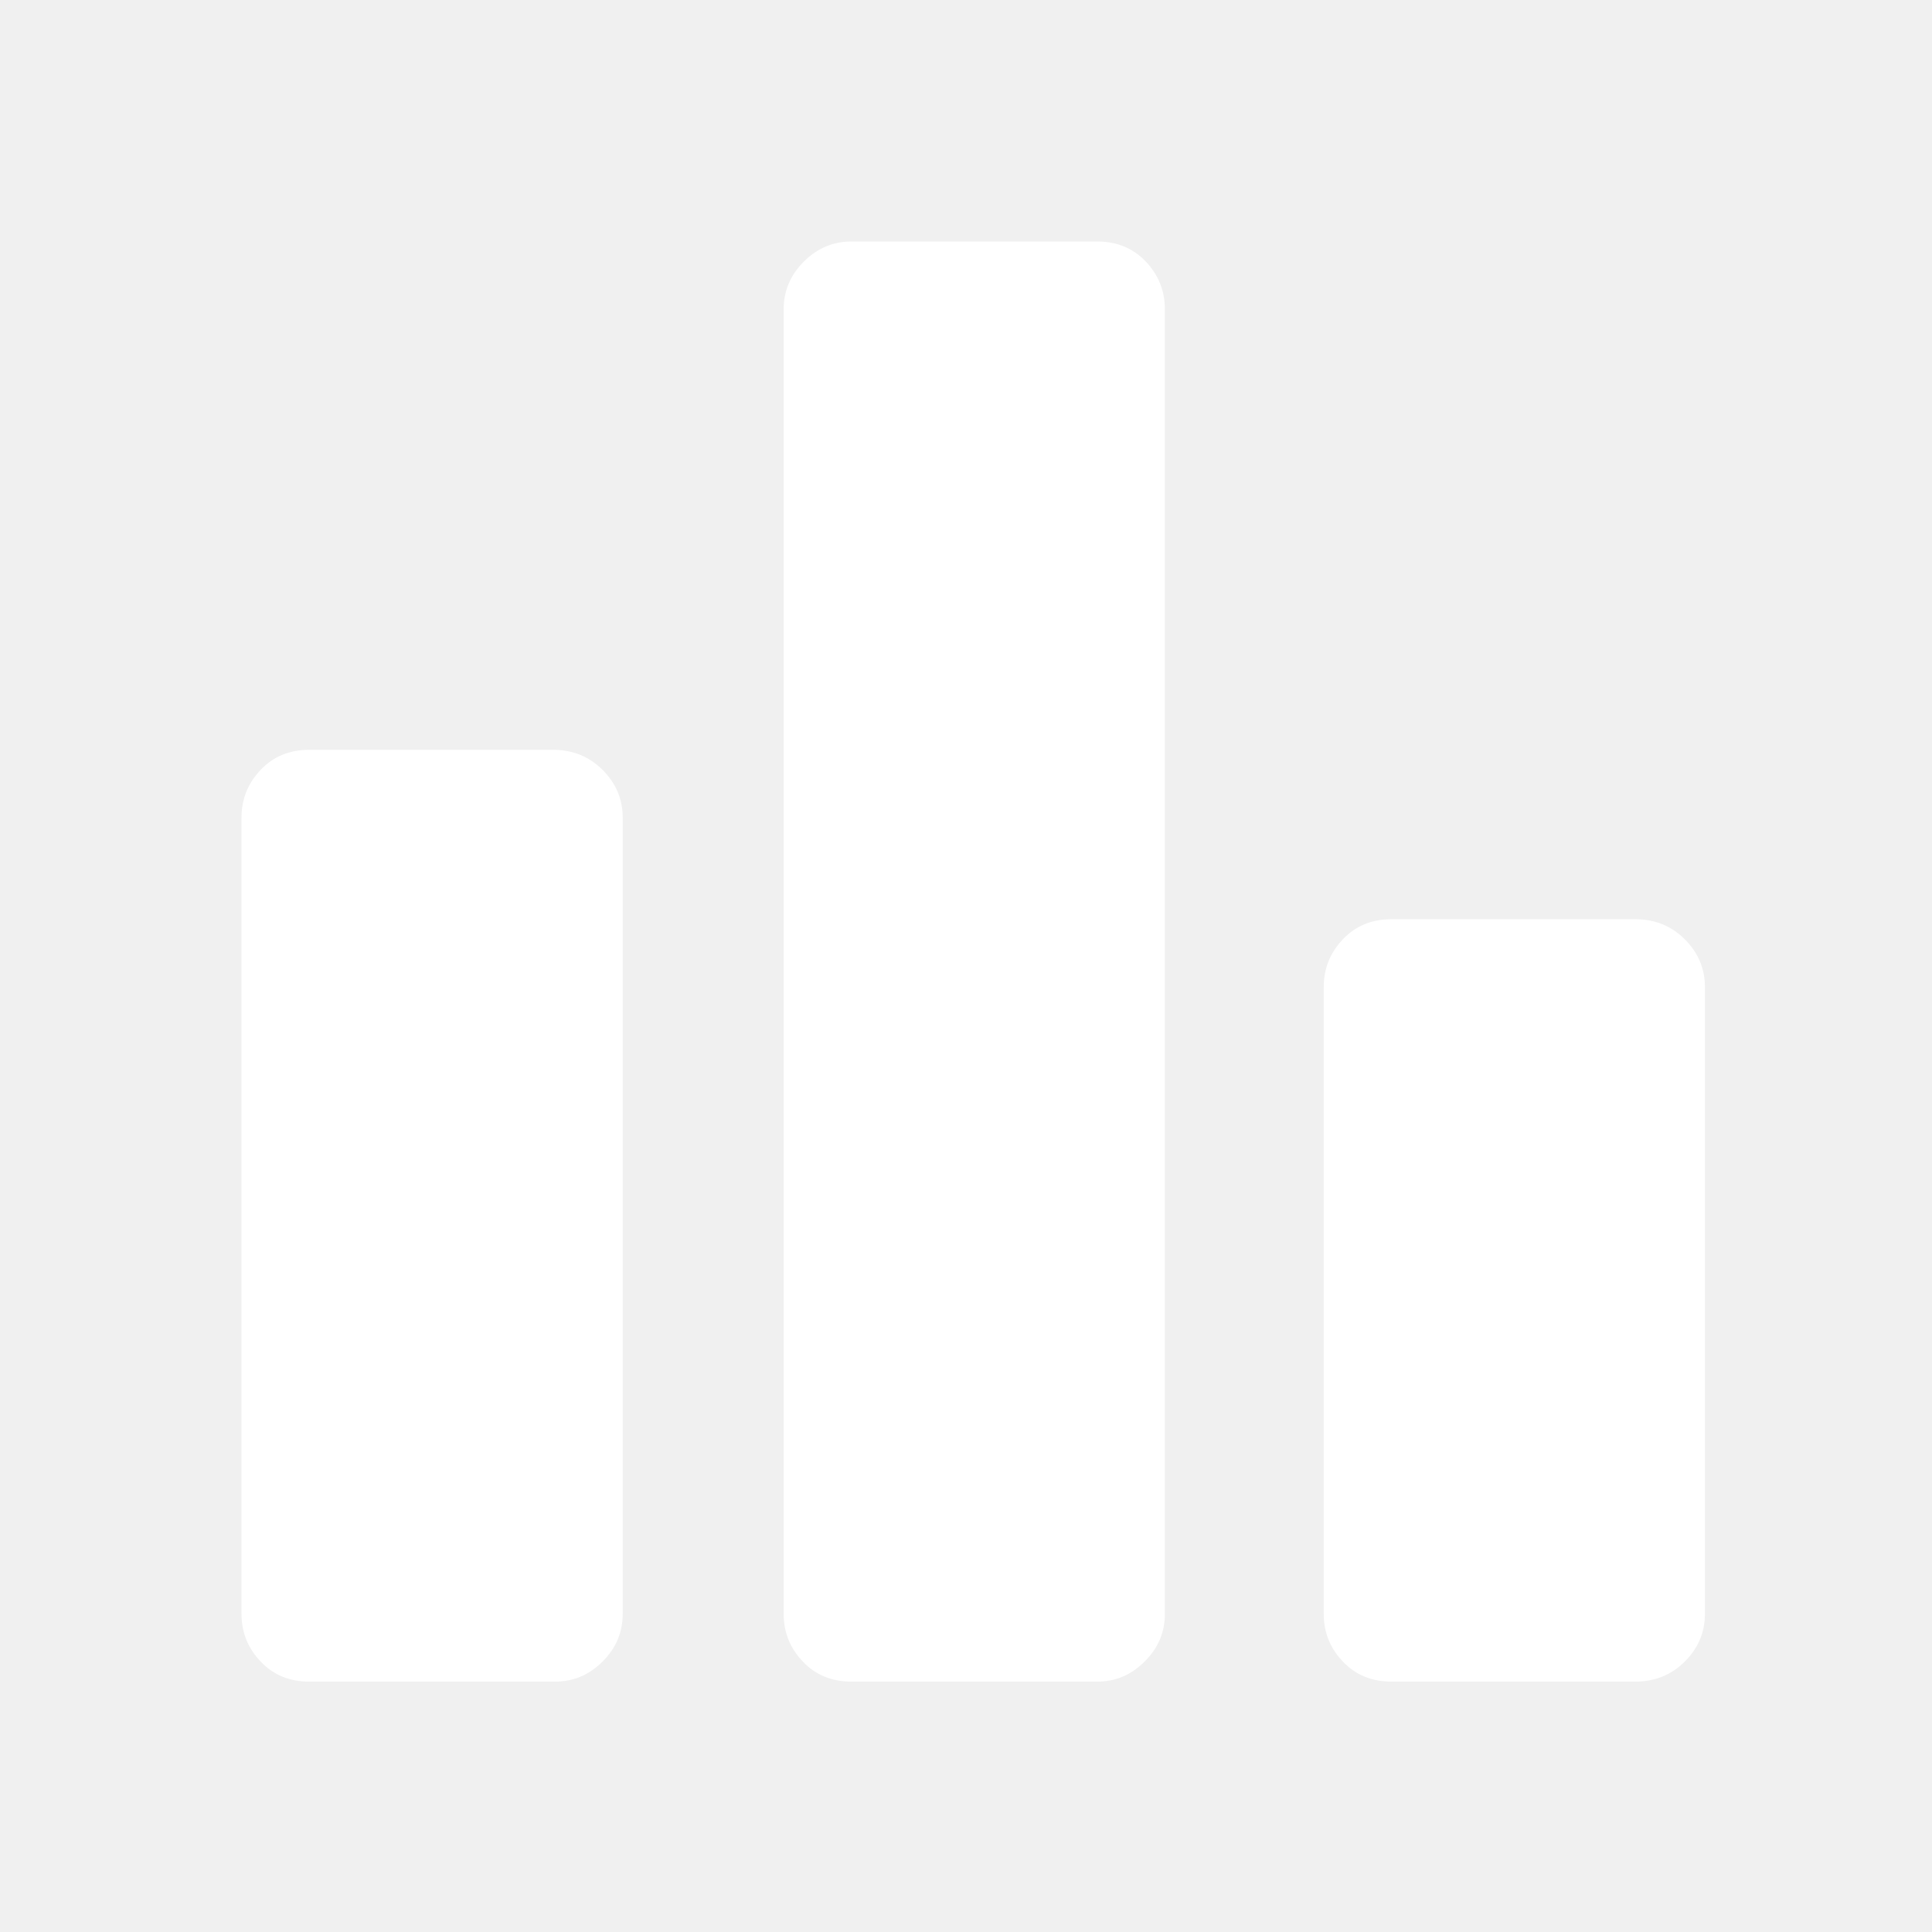
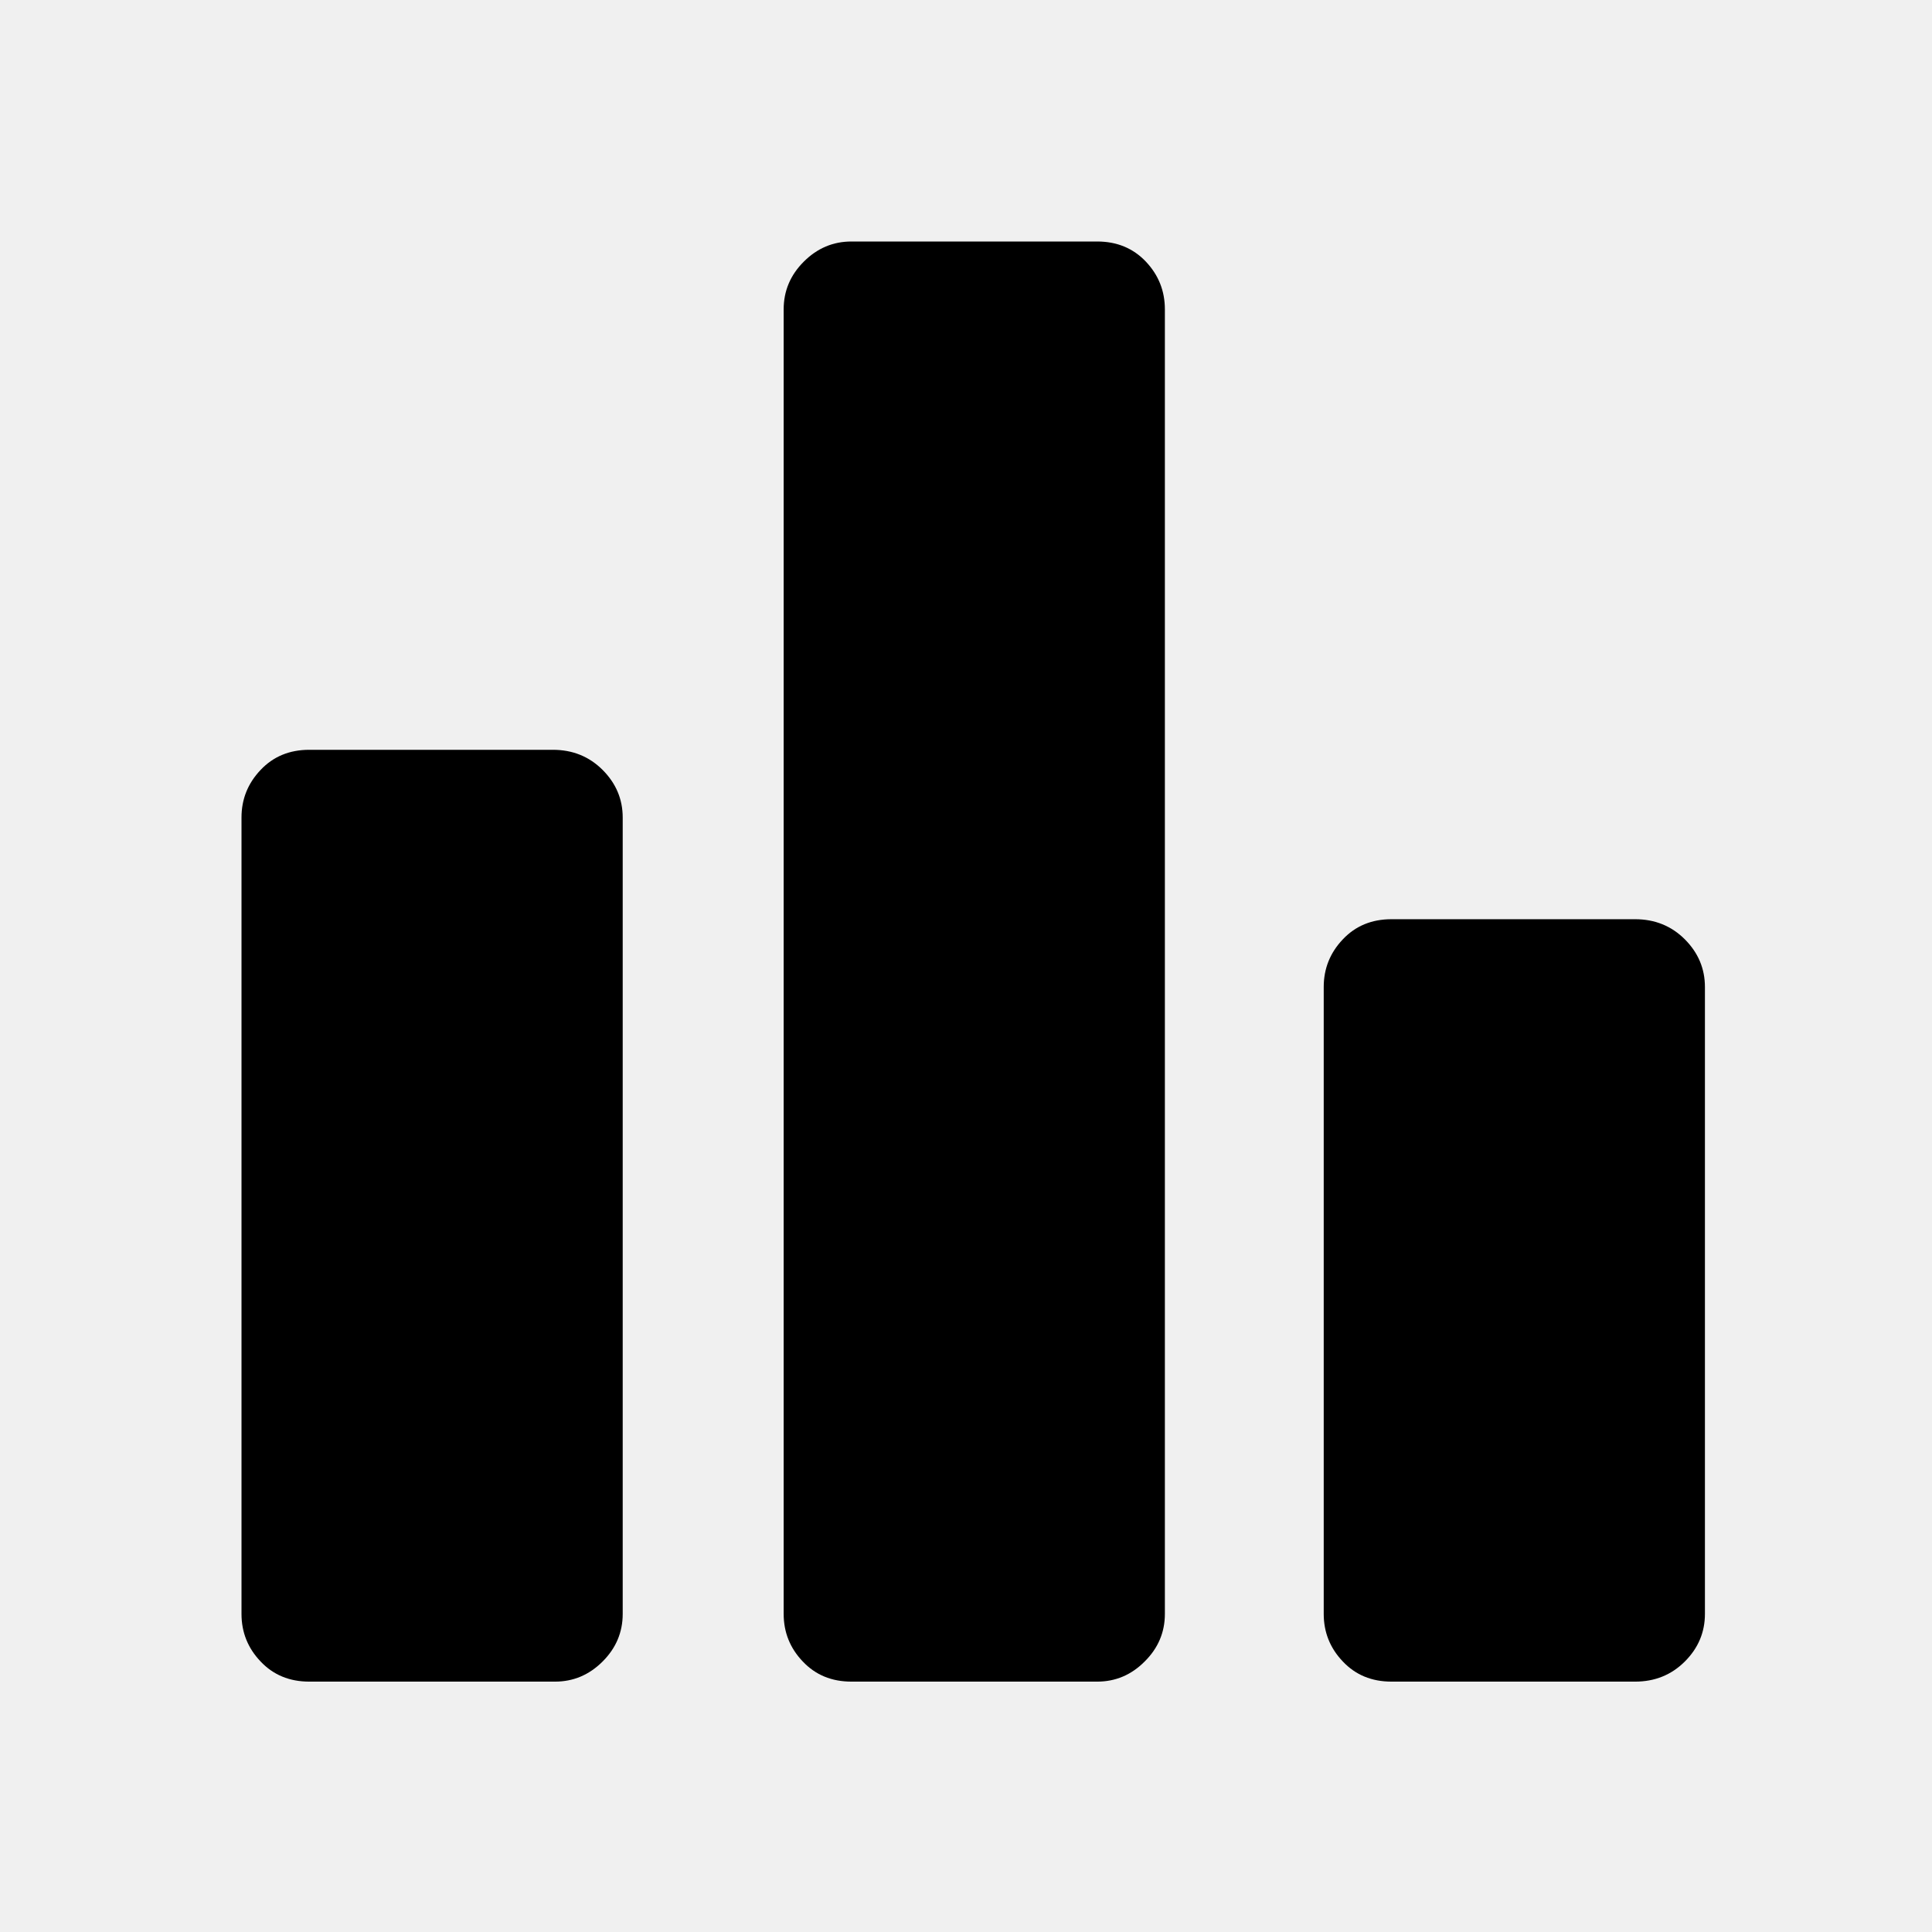
<svg xmlns="http://www.w3.org/2000/svg" width="32" height="32" viewBox="0 0 32 32" fill="none">
  <g clip-path="url(#clip0_1096_12327)">
    <mask id="mask0_1096_12327" style="mask-type:alpha" maskUnits="userSpaceOnUse" x="0" y="0" width="32" height="32">
      <rect width="32" height="32" fill="#D9D9D9" />
    </mask>
    <g mask="url(#mask0_1096_12327)">
-       <path d="M5.123 27.853C4.795 27.853 4.526 27.742 4.316 27.519C4.105 27.298 4 27.035 4 26.731V13.541C4 13.237 4.105 12.975 4.316 12.753C4.526 12.53 4.795 12.419 5.123 12.419H9.157C9.484 12.419 9.759 12.53 9.982 12.753C10.203 12.975 10.314 13.237 10.314 13.541V26.731C10.314 27.035 10.203 27.298 9.982 27.519C9.759 27.742 9.496 27.853 9.192 27.853H5.123ZM14.103 27.853C13.775 27.853 13.506 27.742 13.296 27.519C13.085 27.298 12.98 27.035 12.98 26.731V5.123C12.98 4.819 13.091 4.555 13.314 4.333C13.536 4.111 13.799 4 14.103 4H18.172C18.499 4 18.768 4.111 18.979 4.333C19.189 4.555 19.294 4.819 19.294 5.123V26.731C19.294 27.035 19.183 27.298 18.96 27.519C18.739 27.742 18.476 27.853 18.172 27.853H14.103ZM23.048 27.853C22.72 27.853 22.451 27.742 22.241 27.519C22.03 27.298 21.925 27.035 21.925 26.731V16.348C21.925 16.044 22.03 15.781 22.241 15.559C22.451 15.336 22.72 15.225 23.048 15.225H27.082C27.409 15.225 27.684 15.336 27.907 15.559C28.128 15.781 28.239 16.044 28.239 16.348V26.731C28.239 27.035 28.128 27.298 27.907 27.519C27.684 27.742 27.409 27.853 27.082 27.853H23.048Z" fill="white" />
+       <path d="M5.123 27.853C4.795 27.853 4.526 27.742 4.316 27.519C4.105 27.298 4 27.035 4 26.731V13.541C4 13.237 4.105 12.975 4.316 12.753C4.526 12.53 4.795 12.419 5.123 12.419H9.157C9.484 12.419 9.759 12.53 9.982 12.753C10.203 12.975 10.314 13.237 10.314 13.541V26.731C10.314 27.035 10.203 27.298 9.982 27.519C9.759 27.742 9.496 27.853 9.192 27.853H5.123ZM14.103 27.853C13.775 27.853 13.506 27.742 13.296 27.519C13.085 27.298 12.98 27.035 12.98 26.731V5.123C12.98 4.819 13.091 4.555 13.314 4.333C13.536 4.111 13.799 4 14.103 4H18.172C18.499 4 18.768 4.111 18.979 4.333C19.189 4.555 19.294 4.819 19.294 5.123V26.731C19.294 27.035 19.183 27.298 18.96 27.519C18.739 27.742 18.476 27.853 18.172 27.853H14.103ZM23.048 27.853C22.72 27.853 22.451 27.742 22.241 27.519C22.03 27.298 21.925 27.035 21.925 26.731V16.348C21.925 16.044 22.03 15.781 22.241 15.559C22.451 15.336 22.72 15.225 23.048 15.225H27.082C27.409 15.225 27.684 15.336 27.907 15.559C28.128 15.781 28.239 16.044 28.239 16.348V26.731C28.239 27.035 28.128 27.298 27.907 27.519C27.684 27.742 27.409 27.853 27.082 27.853H23.048Z" fill="currentColor" />
    </g>
  </g>
  <defs>
    <clipPath id="clip0_1096_12327">
-       <rect width="32" height="32" fill="white" />
+       <rect width="32" height="32" fill="currentColor" />
    </clipPath>
  </defs>
</svg>
